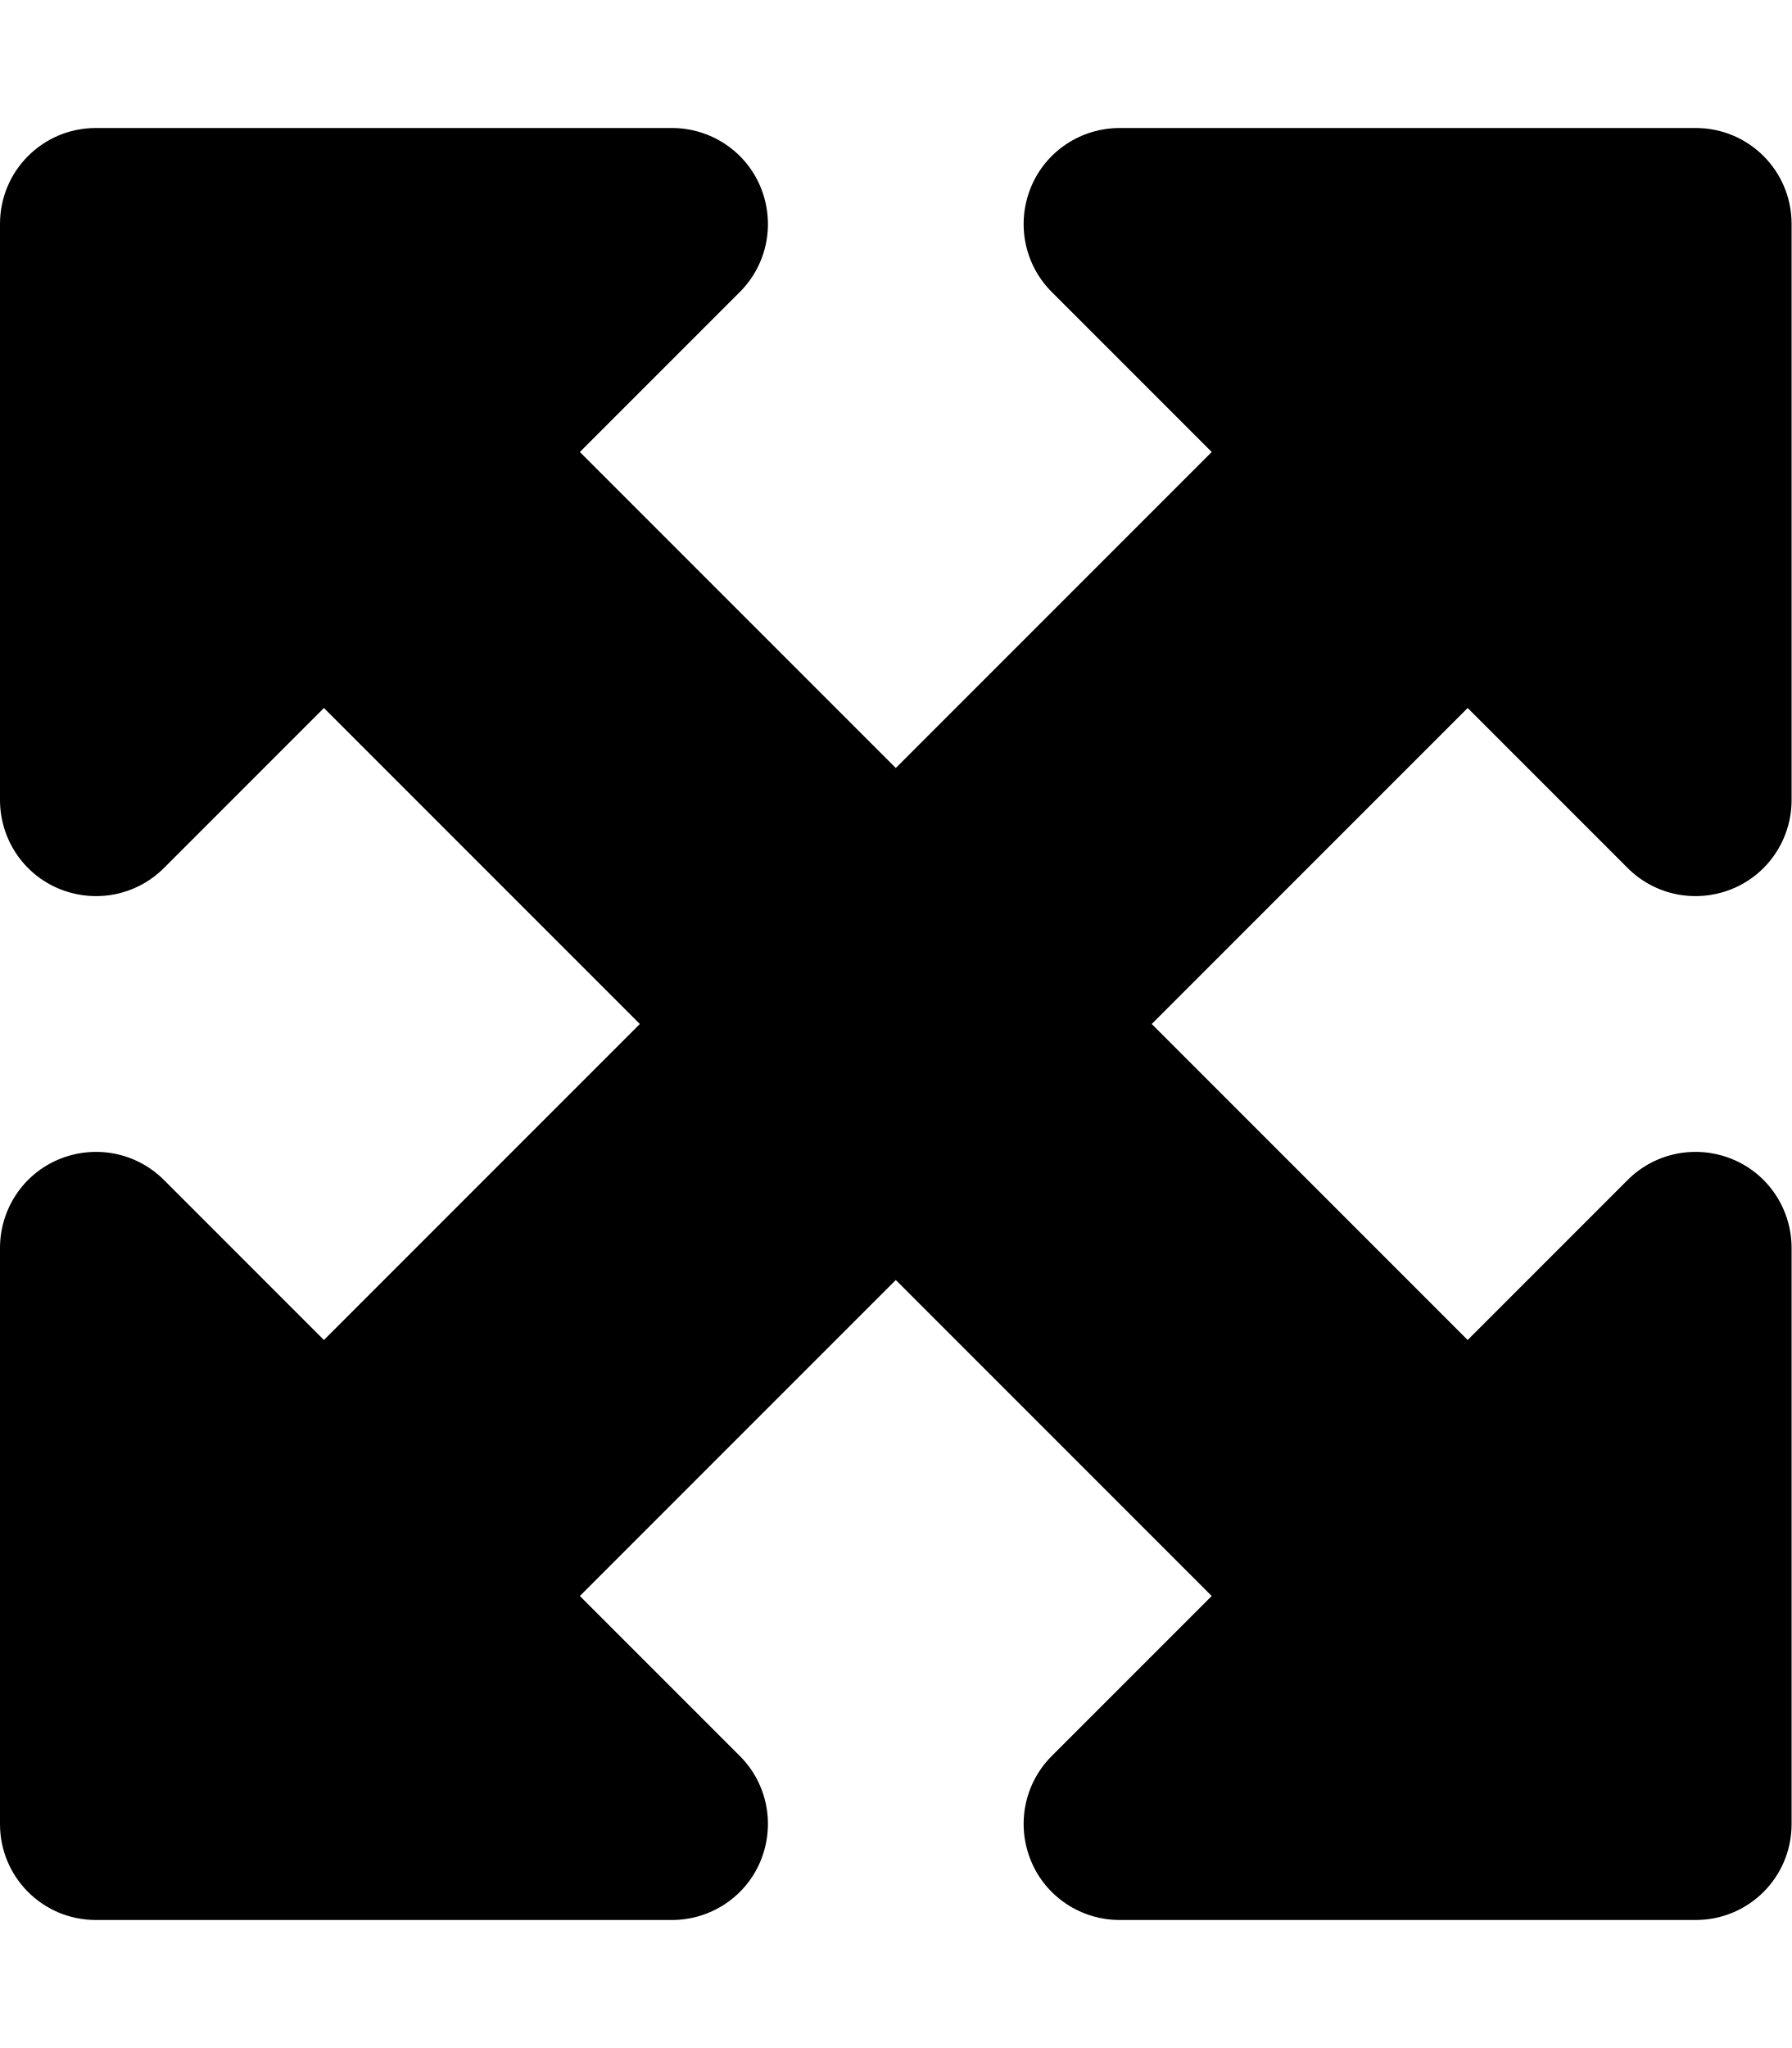
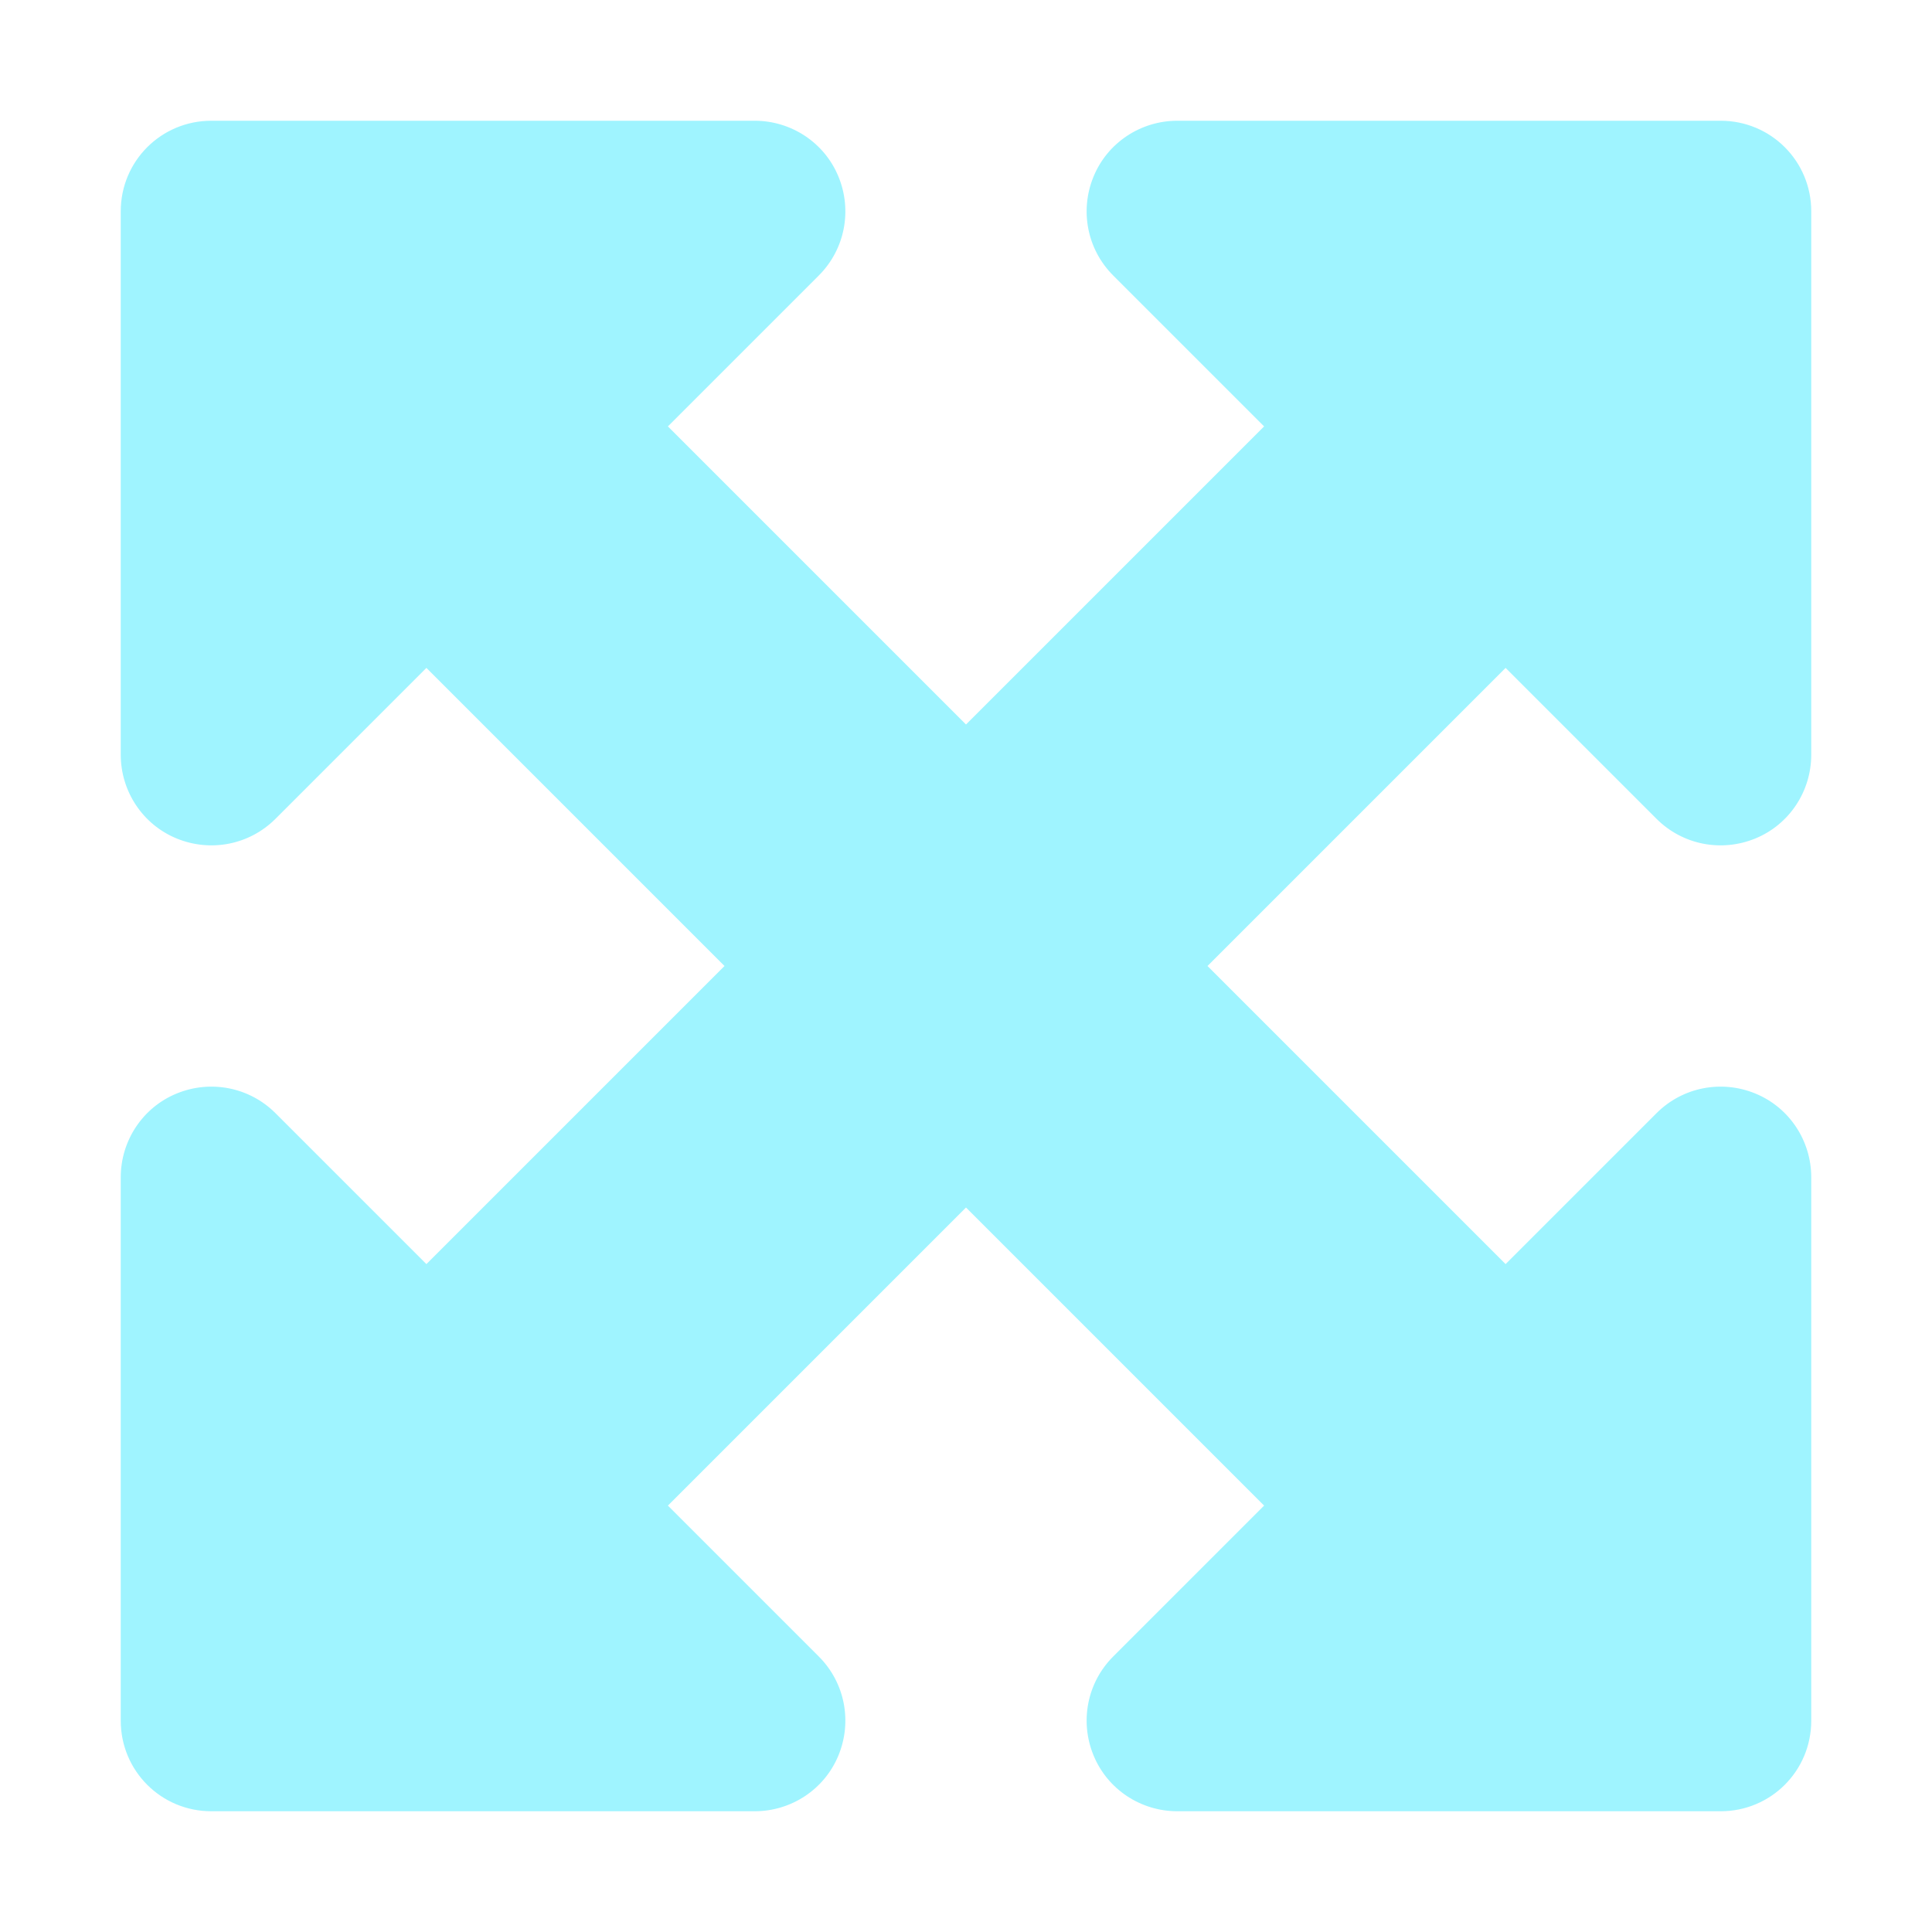
- <svg xmlns="http://www.w3.org/2000/svg" viewBox="0 0 448 512">
-   <path d="M168 32H24C10.7 32 0 42.7 0 56V200c0 9.7 5.8 18.5 14.8 22.2s19.3 1.7 26.2-5.2l40-40 79 79L81 335 41 295c-6.9-6.9-17.2-8.9-26.2-5.2S0 302.3 0 312V456c0 13.3 10.7 24 24 24H168c9.7 0 18.5-5.8 22.2-14.8s1.7-19.3-5.2-26.2l-40-40 79-79 79 79-40 40c-6.9 6.9-8.9 17.2-5.2 26.2s12.5 14.8 22.2 14.8H424c13.3 0 24-10.7 24-24V312c0-9.7-5.8-18.5-14.8-22.2s-19.3-1.7-26.2 5.2l-40 40-79-79 79-79 40 40c6.9 6.9 17.2 8.9 26.2 5.2s14.8-12.5 14.8-22.2V56c0-13.3-10.7-24-24-24H280c-9.7 0-18.5 5.8-22.2 14.8s-1.7 19.3 5.2 26.2l40 40-79 79-79-79 40-40c6.9-6.9 8.9-17.2 5.2-26.2S177.7 32 168 32z" />
+ <svg xmlns="http://www.w3.org/2000/svg" viewBox="0 0 512 512">
+   <path style="fill:rgb(159, 244, 255)" d="M200 32H56C42.7 32 32 42.7 32 56V200c0 9.7 5.8 18.5 14.8 22.2s19.3 1.7 26.2-5.2l40-40 79 79-79 79L73 295c-6.9-6.9-17.2-8.9-26.2-5.2S32 302.3 32 312V456c0 13.3 10.7 24 24 24H200c9.7 0 18.5-5.8 22.2-14.8s1.7-19.3-5.2-26.2l-40-40 79-79 79 79-40 40c-6.9 6.9-8.9 17.2-5.2 26.2s12.5 14.8 22.2 14.8H456c13.3 0 24-10.7 24-24V312c0-9.7-5.8-18.5-14.8-22.2s-19.3-1.7-26.2 5.2l-40 40-79-79 79-79 40 40c6.9 6.9 17.2 8.9 26.2 5.2s14.8-12.5 14.8-22.2V56c0-13.3-10.7-24-24-24H312c-9.7 0-18.5 5.8-22.2 14.8s-1.7 19.3 5.2 26.2l40 40-79 79-79-79 40-40c6.9-6.9 8.9-17.2 5.2-26.2S209.7 32 200 32z" />
</svg>
